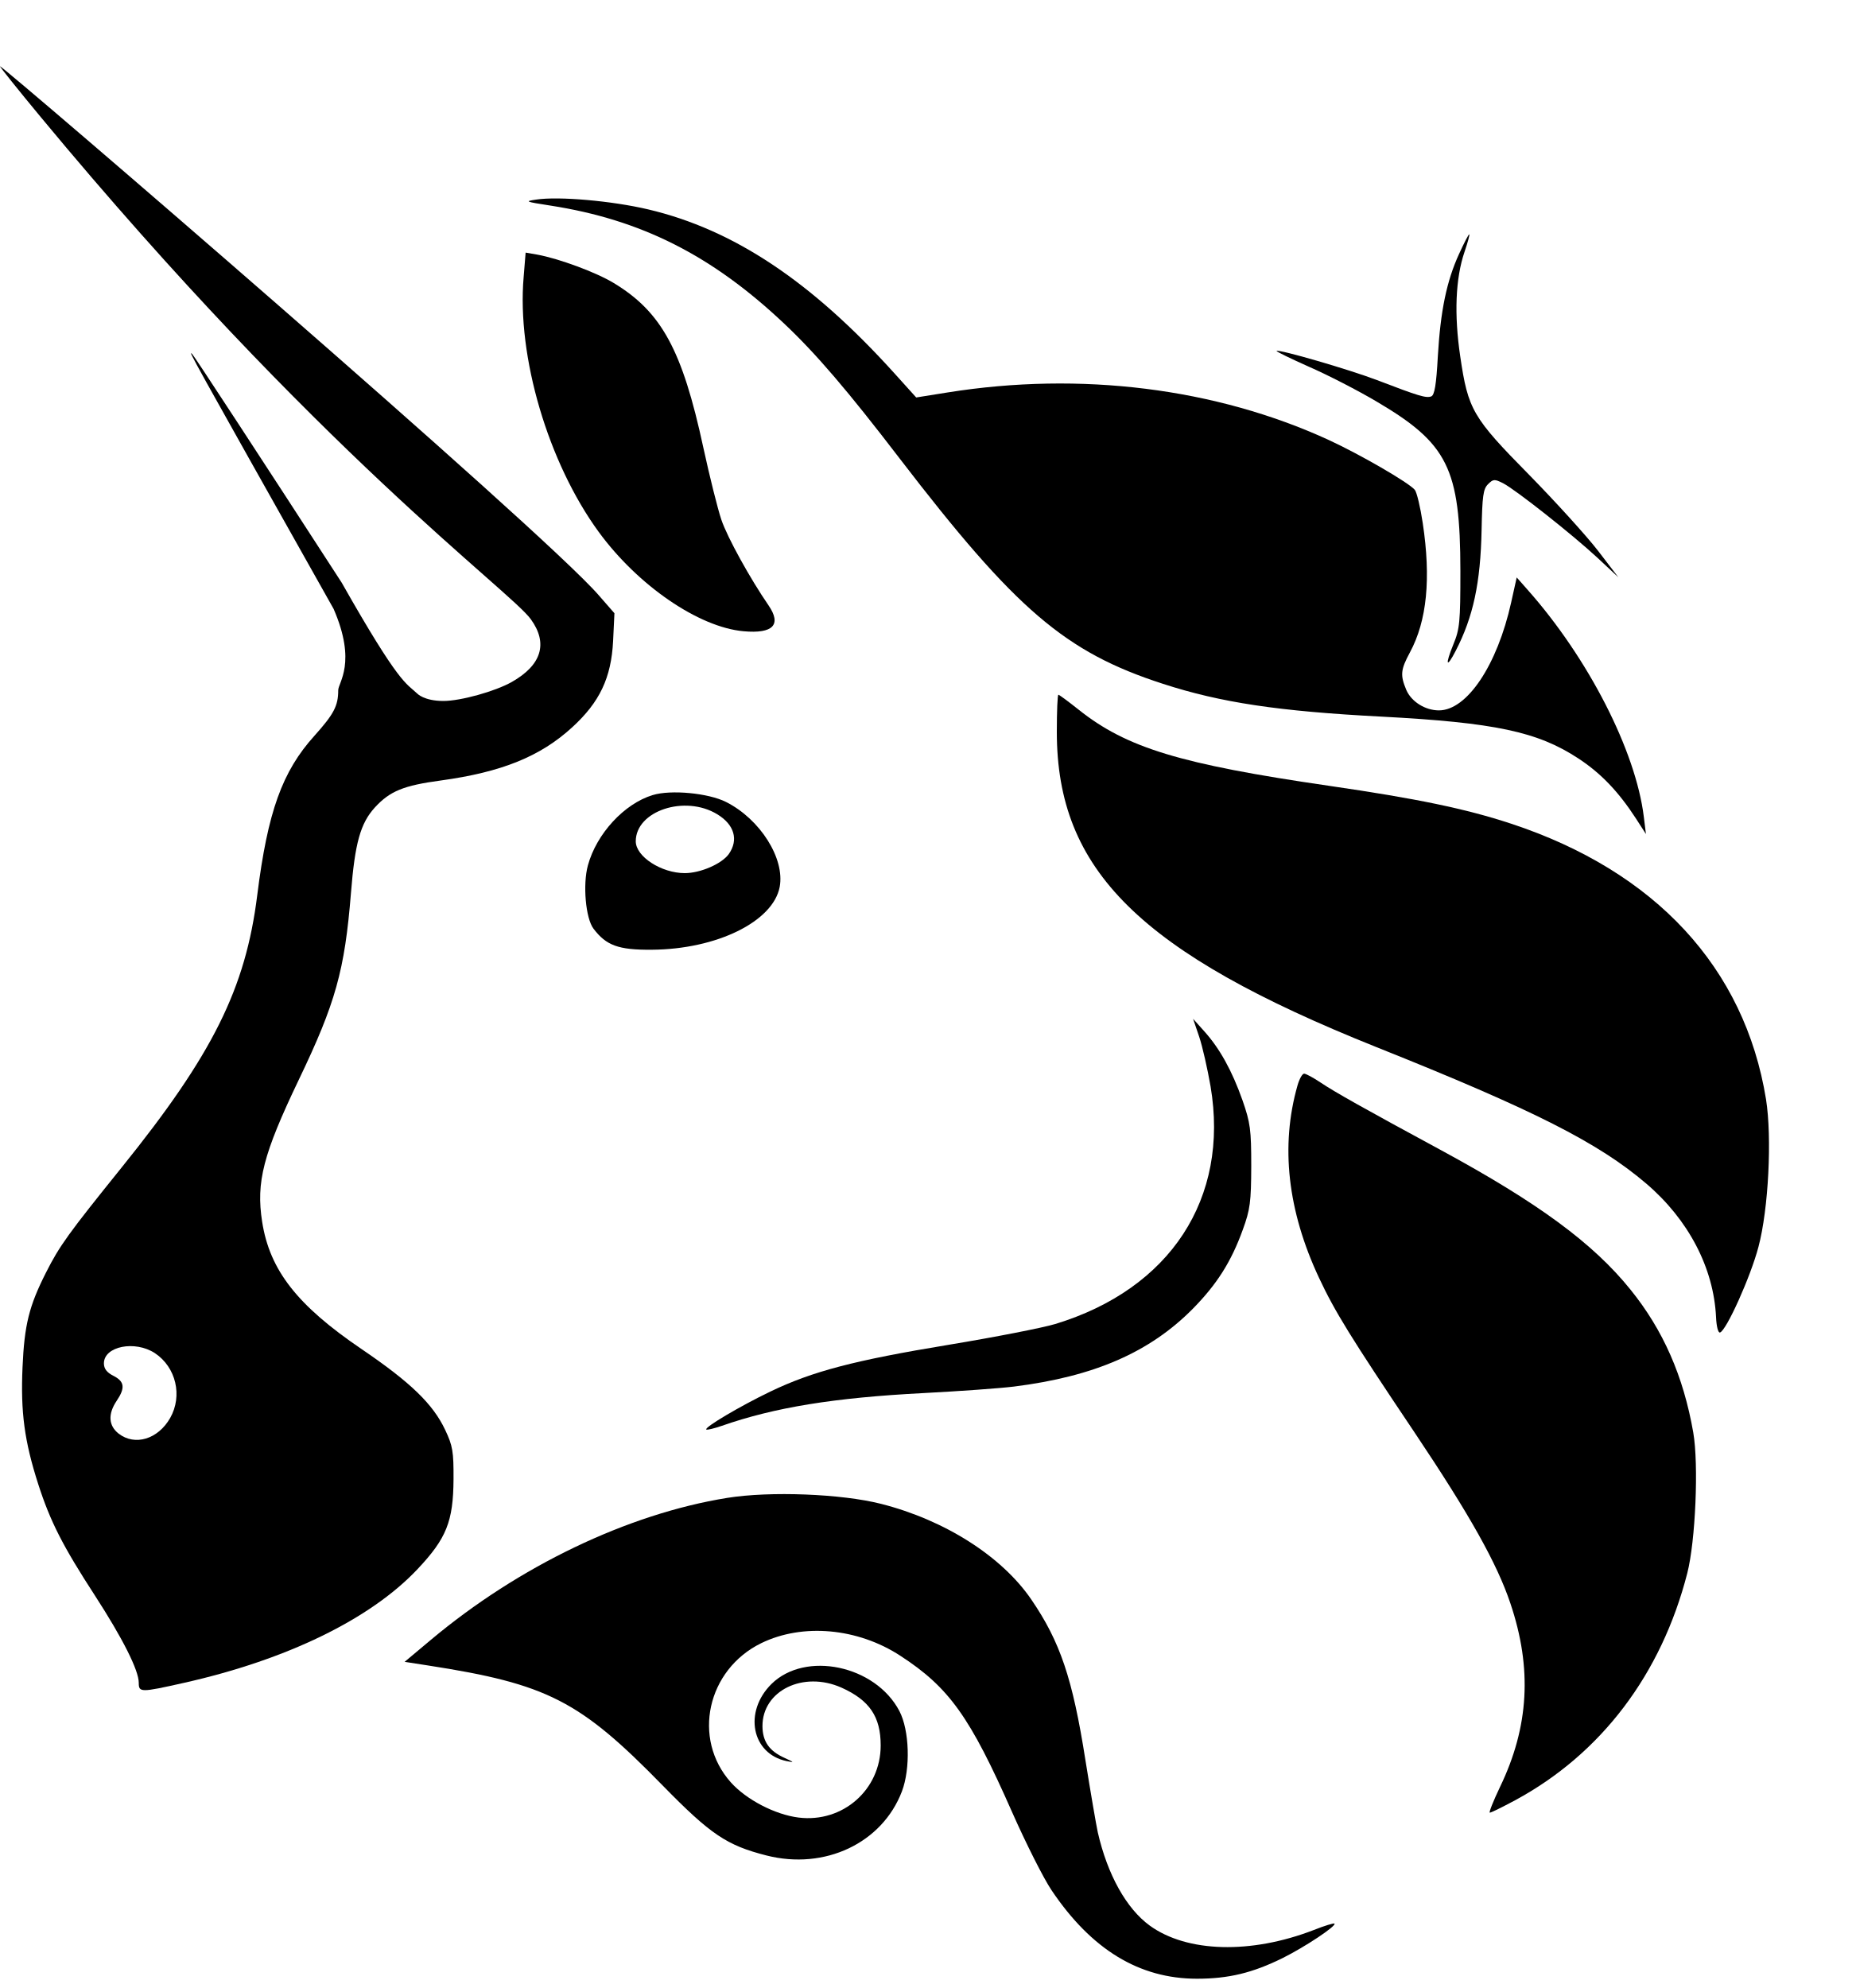
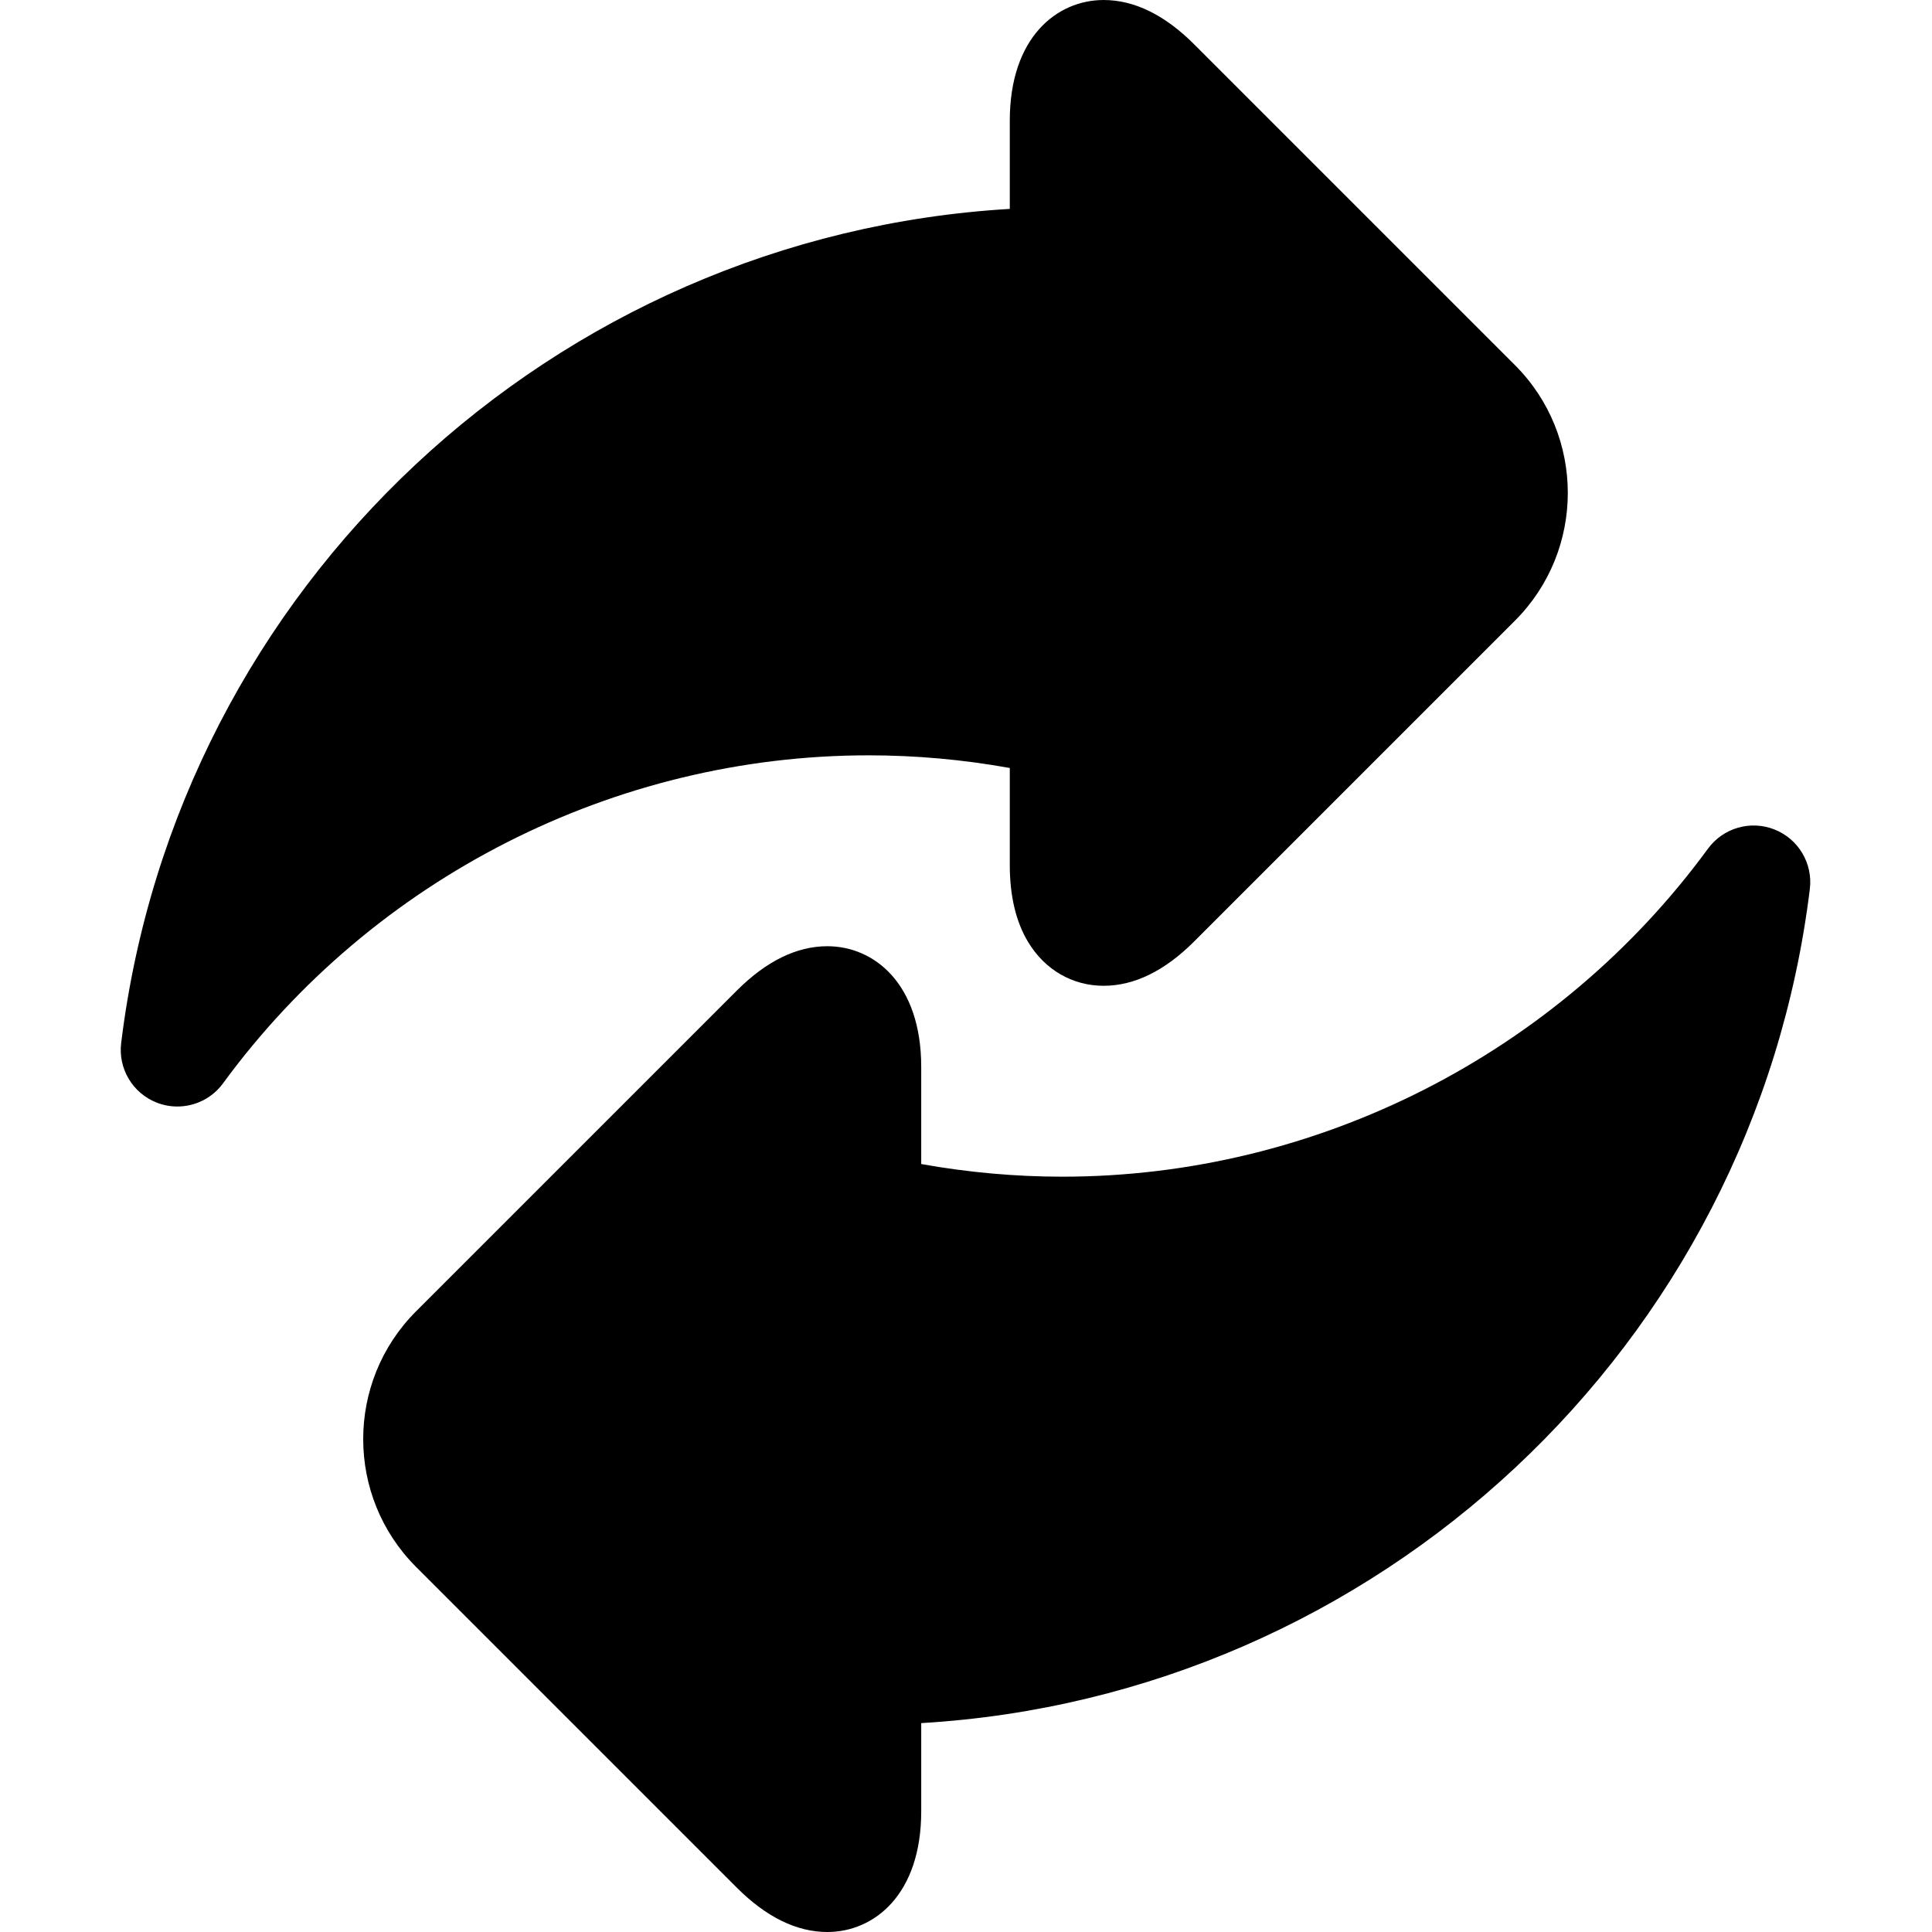
- <svg xmlns="http://www.w3.org/2000/svg" width="14" height="15" viewBox="0 0 14 15" fill="none">
-   <g style="mix-blend-mode:darken">
-     <path d="M4.152 1.551C3.964 1.522 3.956 1.519 4.045 1.506C4.214 1.48 4.615 1.515 4.891 1.58C5.535 1.732 6.121 2.122 6.747 2.815L6.913 2.999L7.151 2.961C8.153 2.801 9.172 2.928 10.024 3.319C10.259 3.427 10.629 3.641 10.675 3.696C10.69 3.714 10.717 3.827 10.735 3.947C10.798 4.365 10.767 4.684 10.638 4.923C10.568 5.053 10.564 5.094 10.611 5.206C10.649 5.294 10.753 5.36 10.857 5.36C11.069 5.36 11.297 5.019 11.402 4.546L11.444 4.357L11.527 4.451C11.983 4.965 12.342 5.665 12.403 6.163L12.419 6.293L12.343 6.175C12.211 5.972 12.078 5.833 11.908 5.722C11.602 5.521 11.279 5.452 10.422 5.407C9.648 5.367 9.21 5.301 8.776 5.16C8.037 4.921 7.665 4.602 6.787 3.458C6.397 2.949 6.157 2.668 5.917 2.442C5.372 1.927 4.837 1.657 4.152 1.551Z" fill="black" />
-     <path d="M10.849 2.686C10.869 2.346 10.915 2.121 11.009 1.916C11.046 1.835 11.08 1.768 11.086 1.768C11.091 1.768 11.075 1.828 11.05 1.901C10.982 2.101 10.971 2.373 11.018 2.69C11.077 3.092 11.111 3.15 11.539 3.584C11.739 3.788 11.972 4.045 12.057 4.155L12.211 4.356L12.057 4.212C11.869 4.037 11.436 3.695 11.341 3.646C11.277 3.614 11.267 3.614 11.228 3.653C11.191 3.689 11.184 3.743 11.179 3.999C11.171 4.398 11.116 4.654 10.984 4.91C10.913 5.048 10.902 5.019 10.966 4.862C11.014 4.746 11.019 4.694 11.019 4.308C11.018 3.533 10.925 3.346 10.382 3.027C10.245 2.946 10.018 2.829 9.878 2.768C9.739 2.706 9.628 2.652 9.632 2.648C9.647 2.633 10.177 2.787 10.39 2.868C10.708 2.99 10.76 3.005 10.799 2.991C10.824 2.981 10.837 2.906 10.849 2.686Z" fill="black" />
-     <path d="M4.517 4.013C4.136 3.491 3.899 2.69 3.951 2.091L3.966 1.906L4.053 1.921C4.217 1.951 4.498 2.055 4.63 2.135C4.991 2.353 5.148 2.64 5.307 3.378C5.354 3.594 5.415 3.839 5.443 3.922C5.488 4.055 5.66 4.366 5.799 4.568C5.899 4.714 5.833 4.783 5.611 4.763C5.272 4.733 4.813 4.418 4.517 4.013Z" fill="black" />
-     <path d="M10.386 7.901C8.602 7.187 7.974 6.567 7.974 5.522C7.974 5.368 7.979 5.242 7.986 5.242C7.992 5.242 8.061 5.293 8.139 5.355C8.501 5.643 8.906 5.766 10.027 5.929C10.688 6.025 11.059 6.102 11.402 6.215C12.49 6.574 13.164 7.302 13.325 8.294C13.371 8.583 13.344 9.123 13.268 9.408C13.209 9.633 13.026 10.039 12.978 10.054C12.964 10.059 12.951 10.008 12.948 9.938C12.93 9.566 12.74 9.203 12.422 8.931C12.06 8.622 11.575 8.376 10.386 7.901Z" fill="black" />
-     <path d="M9.134 8.197C9.111 8.065 9.073 7.896 9.048 7.822L9.002 7.687L9.087 7.782C9.204 7.912 9.296 8.079 9.375 8.302C9.434 8.472 9.441 8.522 9.441 8.798C9.44 9.069 9.433 9.126 9.377 9.279C9.29 9.52 9.182 9.69 9.001 9.874C8.675 10.204 8.256 10.386 7.651 10.462C7.546 10.475 7.24 10.497 6.971 10.511C6.292 10.546 5.845 10.619 5.444 10.759C5.386 10.779 5.335 10.791 5.329 10.786C5.313 10.77 5.587 10.608 5.812 10.5C6.13 10.347 6.447 10.264 7.157 10.147C7.508 10.089 7.87 10.018 7.962 9.99C8.83 9.726 9.277 9.043 9.134 8.197Z" fill="black" />
-     <path d="M9.952 9.641C9.715 9.135 9.66 8.646 9.79 8.19C9.804 8.141 9.826 8.101 9.84 8.101C9.853 8.101 9.909 8.131 9.964 8.168C10.073 8.241 10.292 8.364 10.876 8.68C11.604 9.075 12.02 9.38 12.302 9.73C12.549 10.035 12.702 10.384 12.776 10.808C12.818 11.049 12.793 11.628 12.731 11.87C12.535 12.634 12.08 13.234 11.431 13.584C11.336 13.635 11.251 13.677 11.241 13.677C11.232 13.678 11.267 13.59 11.318 13.483C11.537 13.029 11.562 12.588 11.396 12.097C11.295 11.796 11.089 11.429 10.673 10.808C10.189 10.087 10.071 9.895 9.952 9.641Z" fill="black" />
-     <path d="M3.25 12.374C3.913 11.818 4.736 11.423 5.487 11.302C5.81 11.25 6.349 11.271 6.648 11.347C7.128 11.469 7.558 11.742 7.781 12.068C7.999 12.387 8.093 12.664 8.19 13.282C8.229 13.525 8.271 13.77 8.283 13.825C8.356 14.145 8.499 14.401 8.675 14.529C8.956 14.733 9.439 14.746 9.914 14.562C9.994 14.53 10.064 14.509 10.069 14.514C10.086 14.531 9.847 14.69 9.678 14.774C9.451 14.886 9.271 14.93 9.031 14.93C8.596 14.93 8.235 14.71 7.934 14.262C7.874 14.173 7.741 13.909 7.637 13.674C7.319 12.953 7.162 12.733 6.793 12.493C6.471 12.283 6.056 12.246 5.744 12.398C5.335 12.598 5.22 13.118 5.514 13.448C5.631 13.579 5.848 13.692 6.026 13.714C6.359 13.755 6.645 13.504 6.645 13.17C6.645 12.953 6.561 12.829 6.35 12.734C6.061 12.605 5.752 12.756 5.753 13.025C5.754 13.14 5.804 13.212 5.92 13.264C5.994 13.298 5.996 13.3 5.935 13.288C5.671 13.233 5.609 12.916 5.821 12.706C6.077 12.454 6.605 12.565 6.786 12.91C6.862 13.055 6.871 13.343 6.805 13.517C6.656 13.907 6.223 14.112 5.783 14C5.484 13.924 5.362 13.842 5.001 13.473C4.374 12.831 4.131 12.706 3.227 12.566L3.053 12.539L3.25 12.374Z" fill="black" />
-     <path fill-rule="evenodd" clip-rule="evenodd" d="M0.308 0.884C2.402 3.41 3.845 4.452 4.005 4.672C4.137 4.854 4.087 5.018 3.861 5.146C3.735 5.217 3.475 5.289 3.346 5.289C3.199 5.289 3.148 5.233 3.148 5.233C3.063 5.153 3.015 5.167 2.578 4.396C1.972 3.46 1.464 2.684 1.45 2.671C1.418 2.641 1.419 2.642 2.517 4.594C2.694 5.001 2.552 5.15 2.552 5.208C2.552 5.326 2.519 5.388 2.373 5.551C2.129 5.821 2.02 6.125 1.941 6.754C1.853 7.459 1.605 7.957 0.917 8.81C0.515 9.309 0.449 9.4 0.347 9.602C0.219 9.855 0.184 9.997 0.17 10.316C0.155 10.655 0.184 10.873 0.288 11.197C0.379 11.48 0.474 11.666 0.717 12.04C0.926 12.363 1.047 12.603 1.047 12.697C1.047 12.771 1.061 12.771 1.386 12.698C2.163 12.524 2.794 12.217 3.149 11.841C3.369 11.608 3.42 11.48 3.422 11.161C3.423 10.953 3.416 10.909 3.359 10.789C3.267 10.594 3.099 10.431 2.728 10.179C2.243 9.85 2.035 9.584 1.978 9.219C1.931 8.919 1.986 8.708 2.254 8.148C2.532 7.569 2.601 7.322 2.648 6.739C2.678 6.362 2.719 6.213 2.828 6.093C2.942 5.969 3.044 5.927 3.326 5.889C3.785 5.826 4.077 5.708 4.317 5.488C4.525 5.298 4.612 5.114 4.626 4.837L4.636 4.627L4.519 4.493C4.098 4.004 0.026 0.5 0 0.5C-0.005 0.5 0.133 0.673 0.308 0.884ZM1.284 10.699C1.379 10.531 1.328 10.316 1.169 10.21C1.018 10.111 0.784 10.158 0.784 10.287C0.784 10.327 0.806 10.356 0.856 10.381C0.94 10.424 0.946 10.472 0.88 10.57C0.813 10.67 0.819 10.757 0.895 10.817C1.018 10.912 1.192 10.86 1.284 10.699Z" fill="black" />
-     <path fill-rule="evenodd" clip-rule="evenodd" d="M4.925 5.999C4.71 6.064 4.501 6.291 4.436 6.529C4.396 6.674 4.419 6.929 4.478 7.007C4.574 7.134 4.666 7.168 4.917 7.166C5.407 7.163 5.833 6.954 5.883 6.692C5.923 6.478 5.736 6.181 5.478 6.051C5.345 5.984 5.062 5.957 4.925 5.999ZM5.499 6.444C5.574 6.337 5.541 6.222 5.412 6.144C5.168 5.995 4.797 6.118 4.797 6.348C4.797 6.463 4.99 6.588 5.167 6.588C5.285 6.588 5.446 6.518 5.499 6.444Z" fill="black" />
-   </g>
+ <svg xmlns="http://www.w3.org/2000/svg" height="512pt" viewBox="-32 0 512 512" width="512pt">
+   <path d="m235.605 203.52v25.742c0 8.176 1.633 15.035 4.855 20.379 4.445 7.375 11.742 11.602 20.027 11.602 8.117 0 16.184-3.953 23.973-11.742l85.023-85.023c18.668-18.668 18.668-49.043 0-67.711l-85.023-85.023c-7.789-7.793-15.855-11.742-23.973-11.742-12.387 0-24.883 9.891-24.883 31.98v23.379c-120.711 7.129-220.641 99.766-235.492 221.051-.832 6.773 3.02 13.258 9.367 15.77 1.797.711 3.668 1.055 5.516 1.055 4.68 0 9.219-2.191 12.109-6.141 39.836-54.43 103.797-86.926 171.094-86.926 12.469 0 25.008 1.125 37.406 3.352zm0 0" />
+   <path d="m438.254 219.82c-6.348-2.516-13.59-.422-17.625 5.09-39.832 54.426-103.793 86.922-171.09 86.922-12.469 0-25.008-1.125-37.406-3.352v-25.742c0-22.09-12.5-31.98-24.883-31.98-8.117 0-16.184 3.953-23.977 11.746l-85.023 85.02c-18.664 18.668-18.664 49.043.004 67.715l85.02 85.02c7.793 7.793 15.859 11.742 23.977 11.742 12.383 0 24.883-9.891 24.883-31.98v-23.379c120.715-7.129 220.641-99.766 235.492-221.047.832-6.777-3.02-13.262-9.371-15.773zm0 0" />
</svg>
